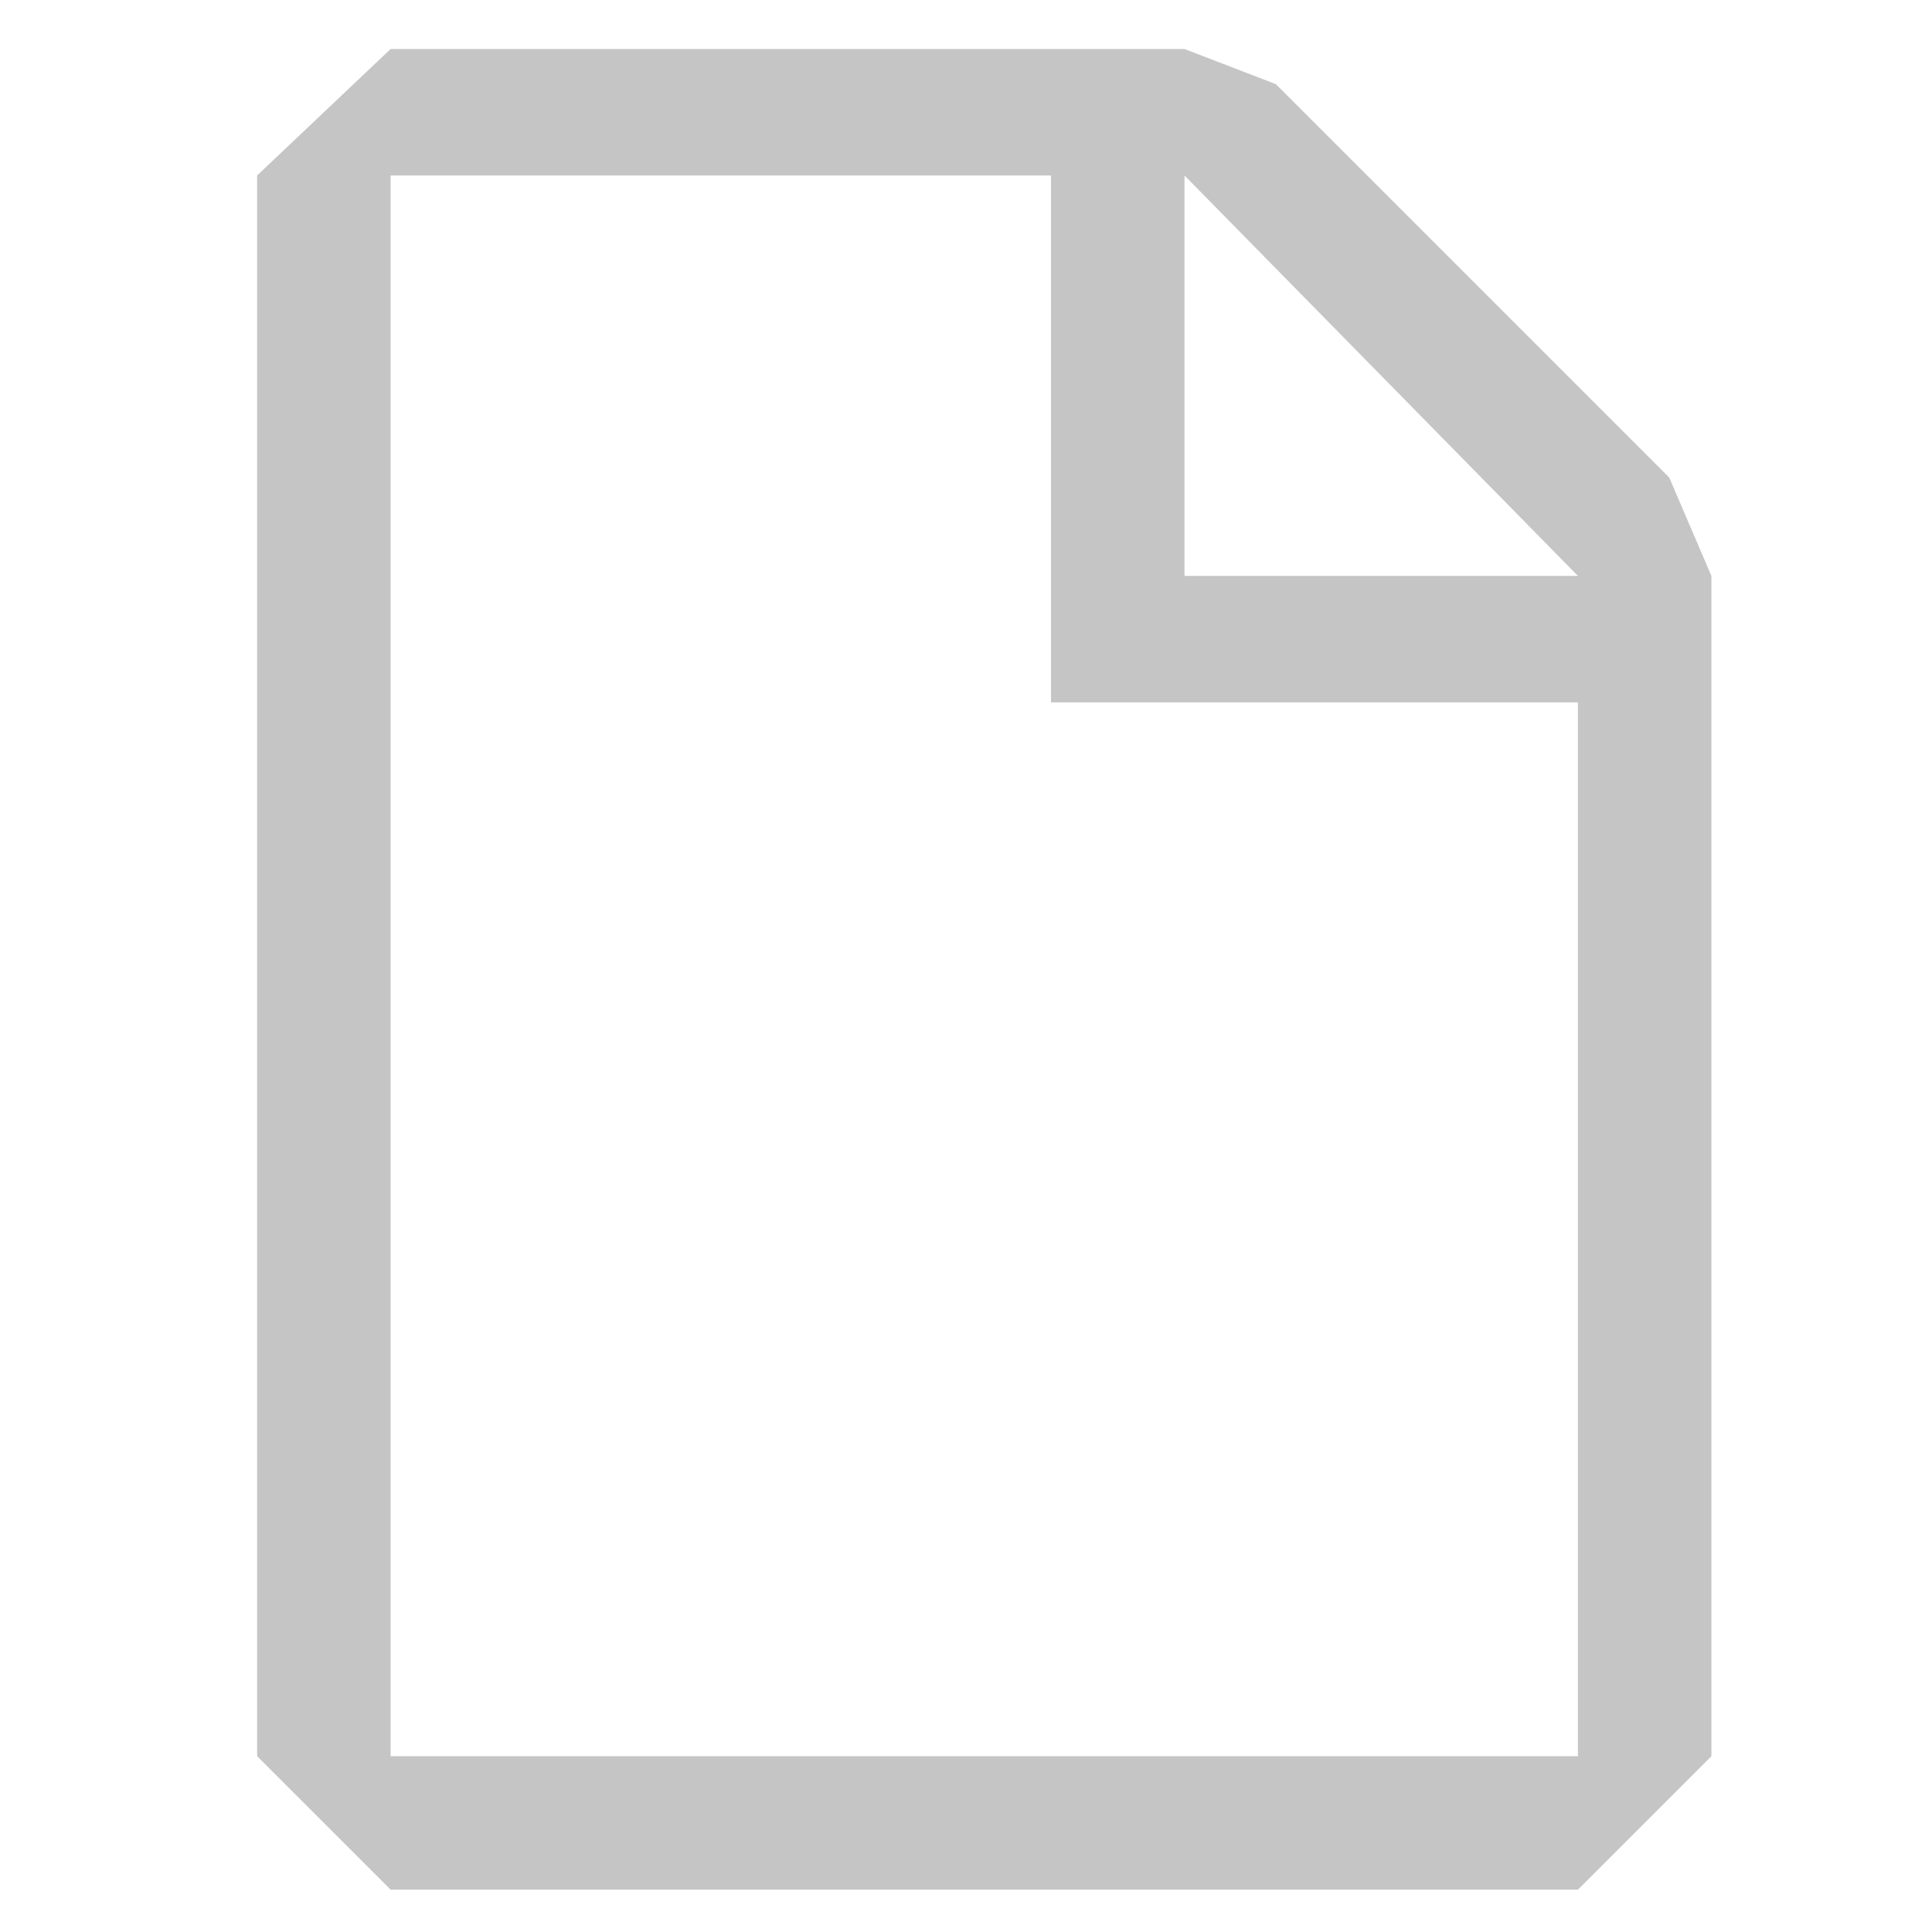
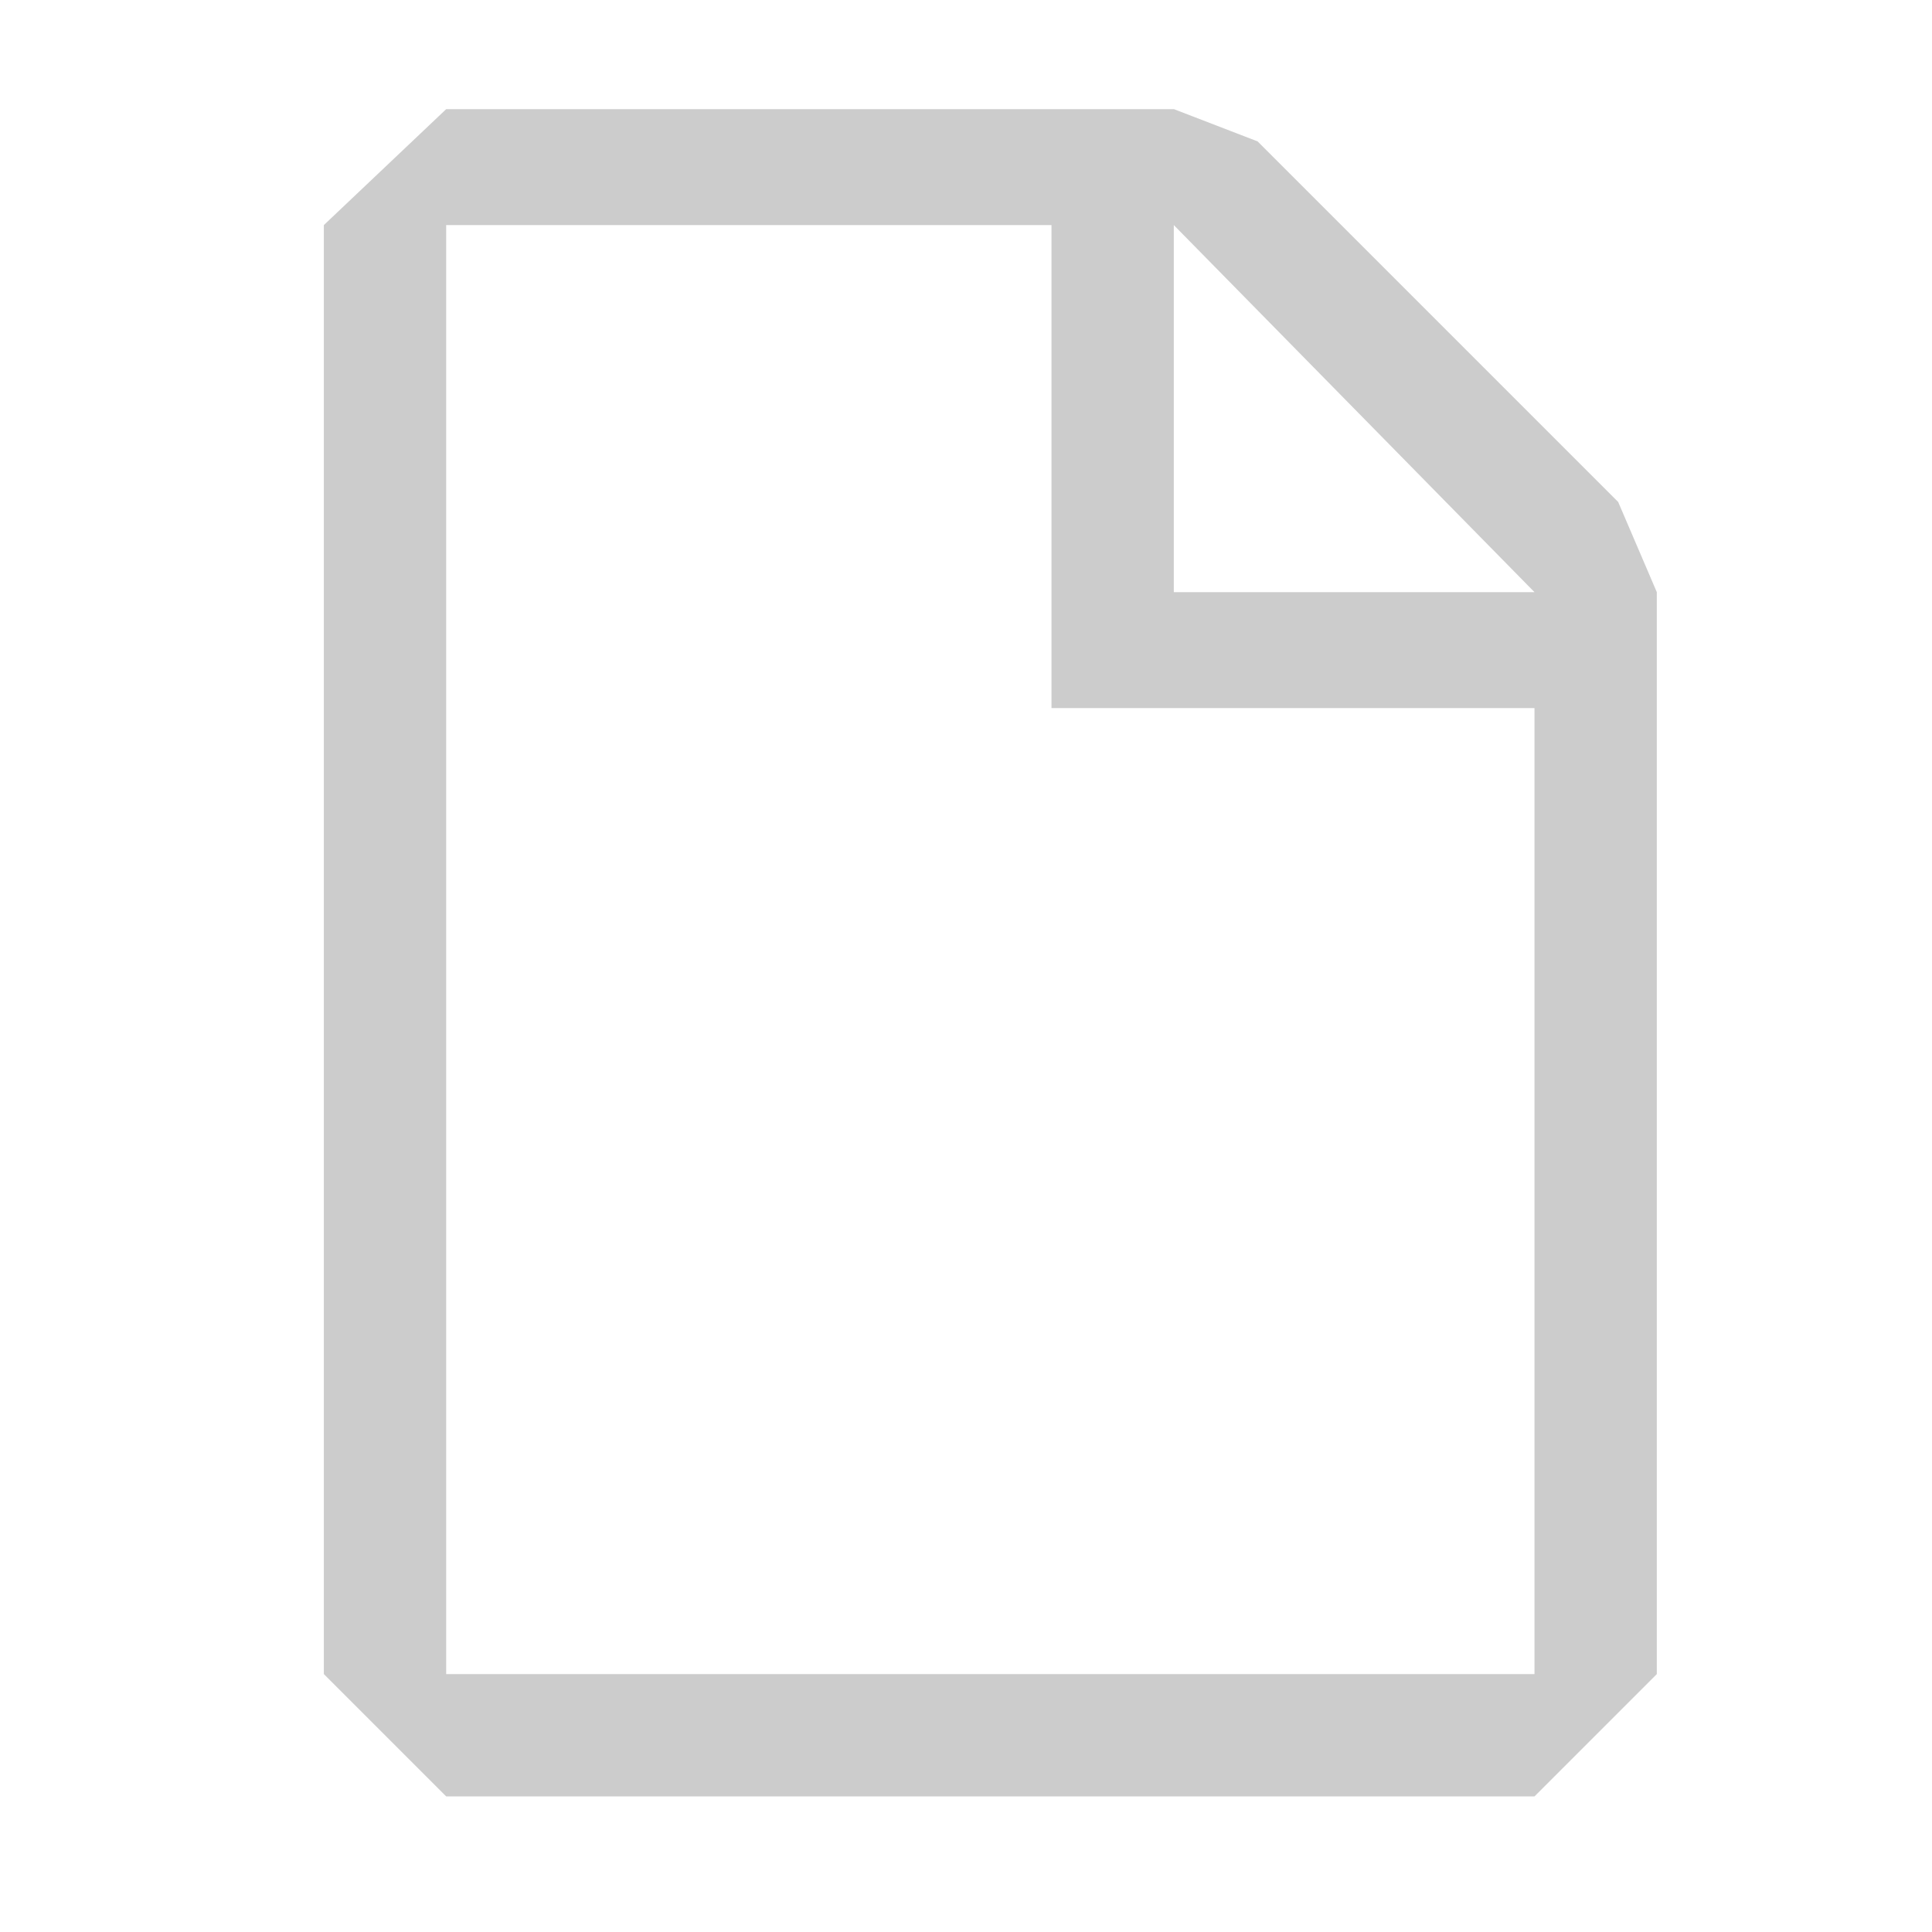
- <svg xmlns="http://www.w3.org/2000/svg" width="11" height="11" fill="none">
+ <svg xmlns="http://www.w3.org/2000/svg" width="16" height="16" fill="none">
  <g>
-     <path id="svg_1" fill="#C5C5C5" d="m9.504,2.719l0.24,0.56l0,6.72l-0.76,0.76l-6.76,0l-0.76,-0.76l0,-9l0.76,-0.72l4.52,0l0.52,0.2l2.24,2.24zm-0.52,7.28l0,-6l-3,0l0,-3l-3.76,0l0,9l6.76,0zm-2.24,-6.72l2.24,0l-2.24,-2.28l0,2.28z" />
+     <path id="svg_1" fill="#CCCCCC" d="m13.401,4.157l0.32,0.747l0,8.96l-1.013,1.013l-9.013,0l-1.013,-1.013l0,-12l1.013,-0.96l6.027,0l0.693,0.267l2.987,2.987zm-0.693,9.707l0,-8l-4,0l0,-4l-5.013,0l0,12l9.013,0zm-2.987,-8.96l2.987,0l-2.987,-3.04l0,3.04z" />
  </g>
</svg>
